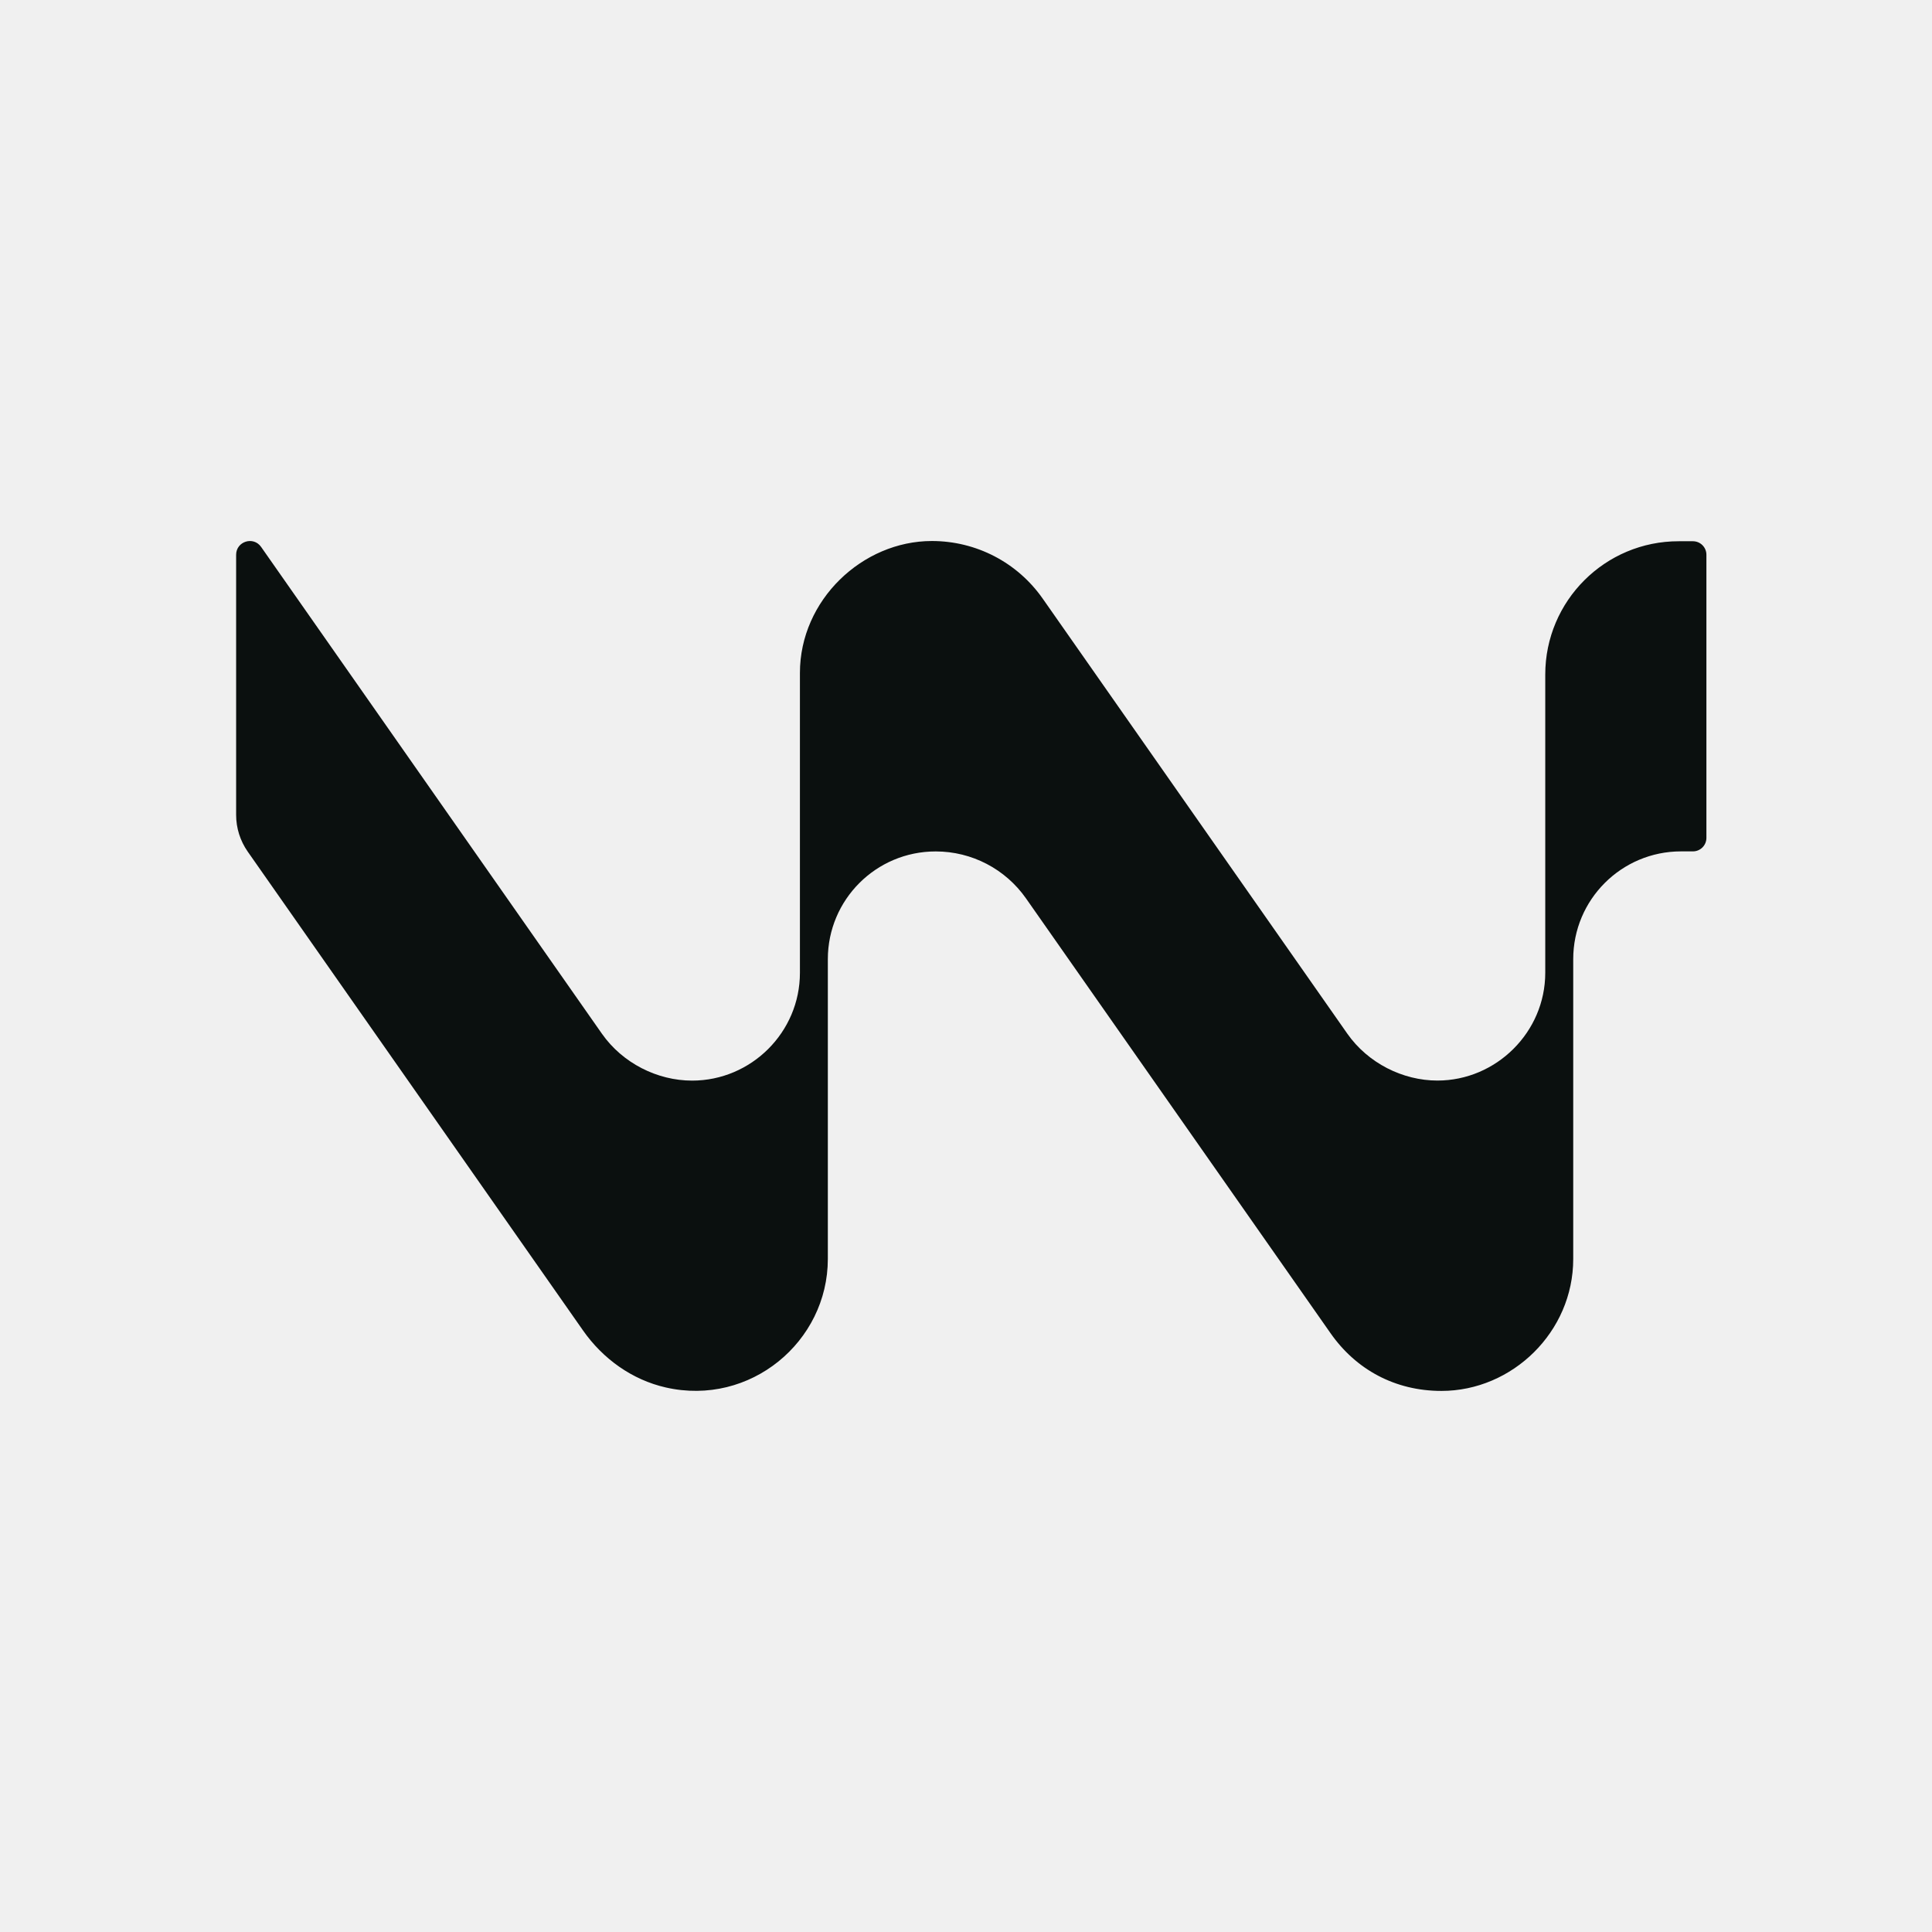
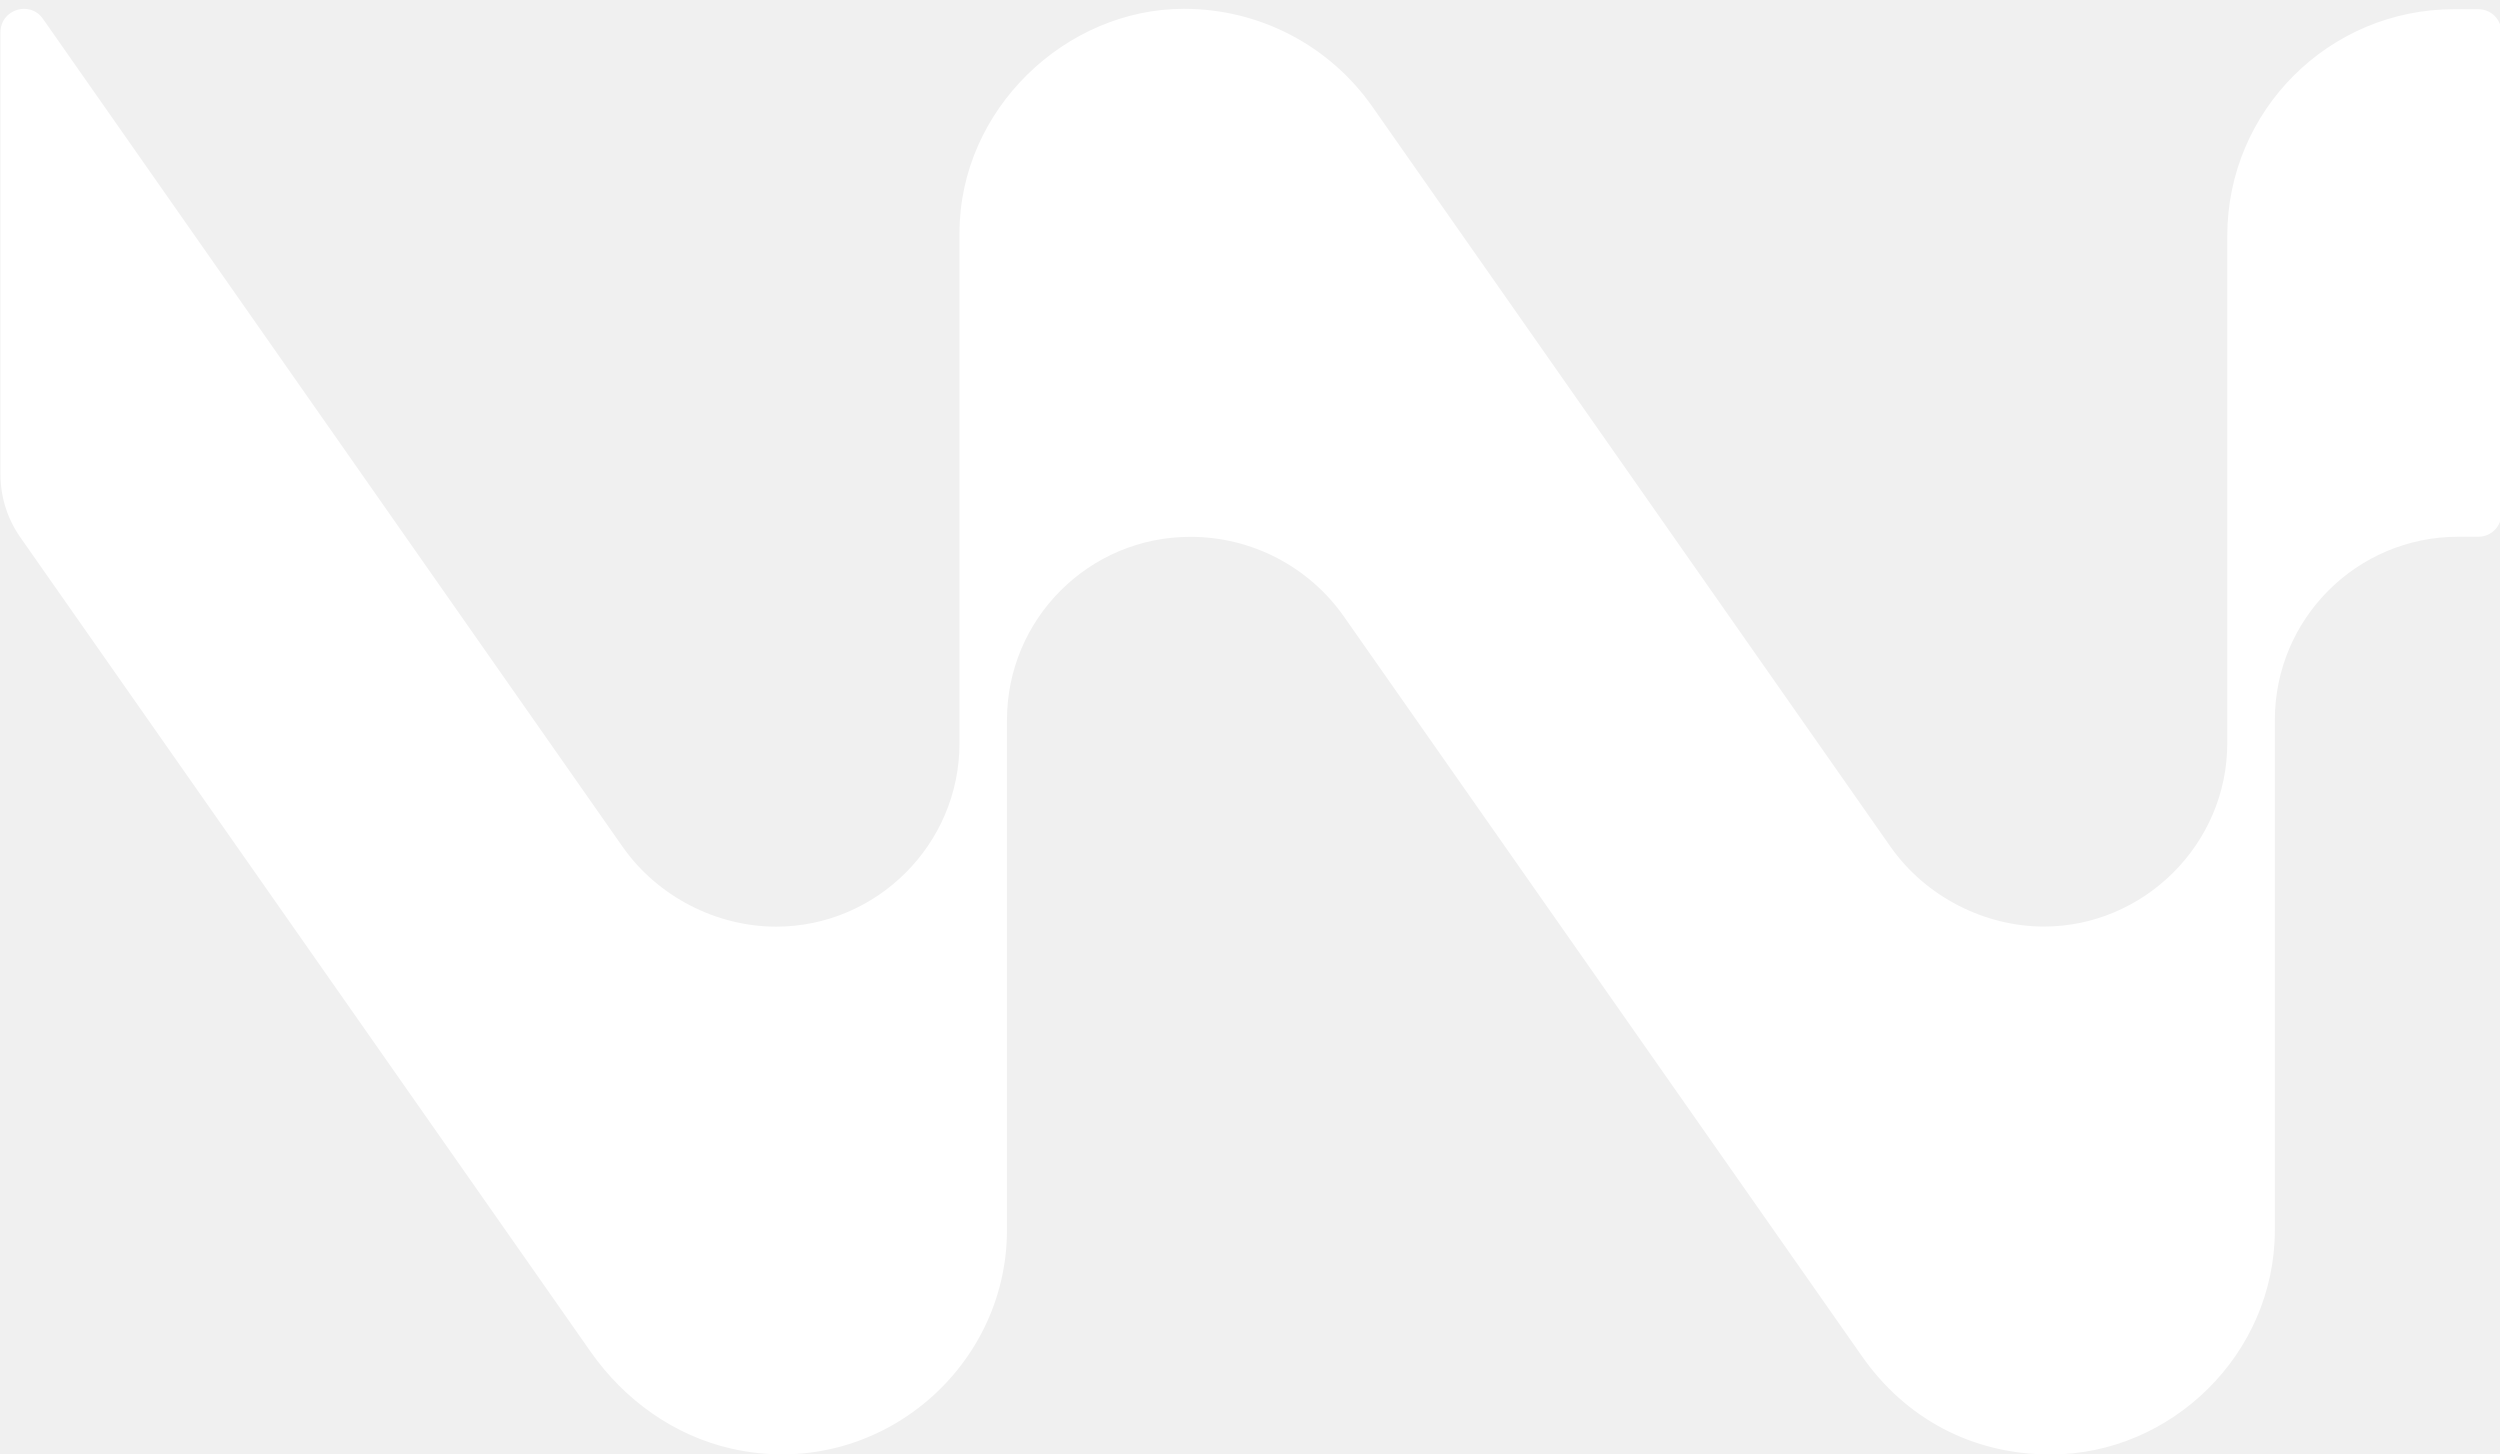
- <svg xmlns="http://www.w3.org/2000/svg" width="1024" height="1024" viewBox="0 0 1024 1024" fill="none">
-   <path d="M897.246 286.869H889.819C850.735 286.808 819.017 318.46 819.017 357.539V515.589C819.017 547.15 792.93 572.716 761.882 572.716C743.436 572.716 725.02 563.433 714.093 547.85L552.673 317.304C539.28 298.16 517.486 286.747 493.895 286.747C457.094 286.747 423.976 318.034 423.976 356.657V515.619C423.976 547.181 398.103 572.746 366.842 572.746C348.335 572.746 329.949 563.463 319.021 547.881L138.395 289.882C134.316 284.038 125.154 286.93 125.154 294.052V431.892C125.154 438.862 127.285 445.619 131.272 451.34L309.037 705.2C319.539 720.204 335.033 731.344 352.9 735.392C397.616 745.557 438.77 711.135 438.77 667.278V508.406C438.77 476.845 464.339 451.279 495.904 451.279H495.995C515.02 451.279 532.857 460.562 543.785 476.145L705.235 706.661C718.659 725.835 739.327 737.218 763.983 737.218C801.606 737.218 833.841 705.9 833.841 667.308V508.376C833.841 476.815 859.41 451.249 890.975 451.249H897.276C901.233 451.249 904.43 448.053 904.43 444.097V294.021C904.43 290.065 901.233 286.869 897.276 286.869H897.246Z" fill="#0B100F" />
+ <svg xmlns="http://www.w3.org/2000/svg" width="779" height="453" viewBox="125 284 779 453" fill="none">
+   <path d="M897.246 286.869H889.819C850.735 286.808 819.017 318.46 819.017 357.539V515.589C819.017 547.15 792.93 572.716 761.882 572.716C743.436 572.716 725.02 563.433 714.093 547.85L552.673 317.304C539.28 298.16 517.486 286.747 493.895 286.747C457.094 286.747 423.976 318.034 423.976 356.657V515.619C423.976 547.181 398.103 572.746 366.842 572.746C348.335 572.746 329.949 563.463 319.021 547.881L138.395 289.882C134.316 284.038 125.154 286.93 125.154 294.052V431.892C125.154 438.862 127.285 445.619 131.272 451.34L309.037 705.2C319.539 720.204 335.033 731.344 352.9 735.392C397.616 745.557 438.77 711.135 438.77 667.278V508.406C438.77 476.845 464.339 451.279 495.904 451.279H495.995C515.02 451.279 532.857 460.562 543.785 476.145L705.235 706.661C718.659 725.835 739.327 737.218 763.983 737.218C801.606 737.218 833.841 705.9 833.841 667.308V508.376C833.841 476.815 859.41 451.249 890.975 451.249H897.276C901.233 451.249 904.43 448.053 904.43 444.097V294.021C904.43 290.065 901.233 286.869 897.276 286.869H897.246Z" fill="white" />
</svg>
